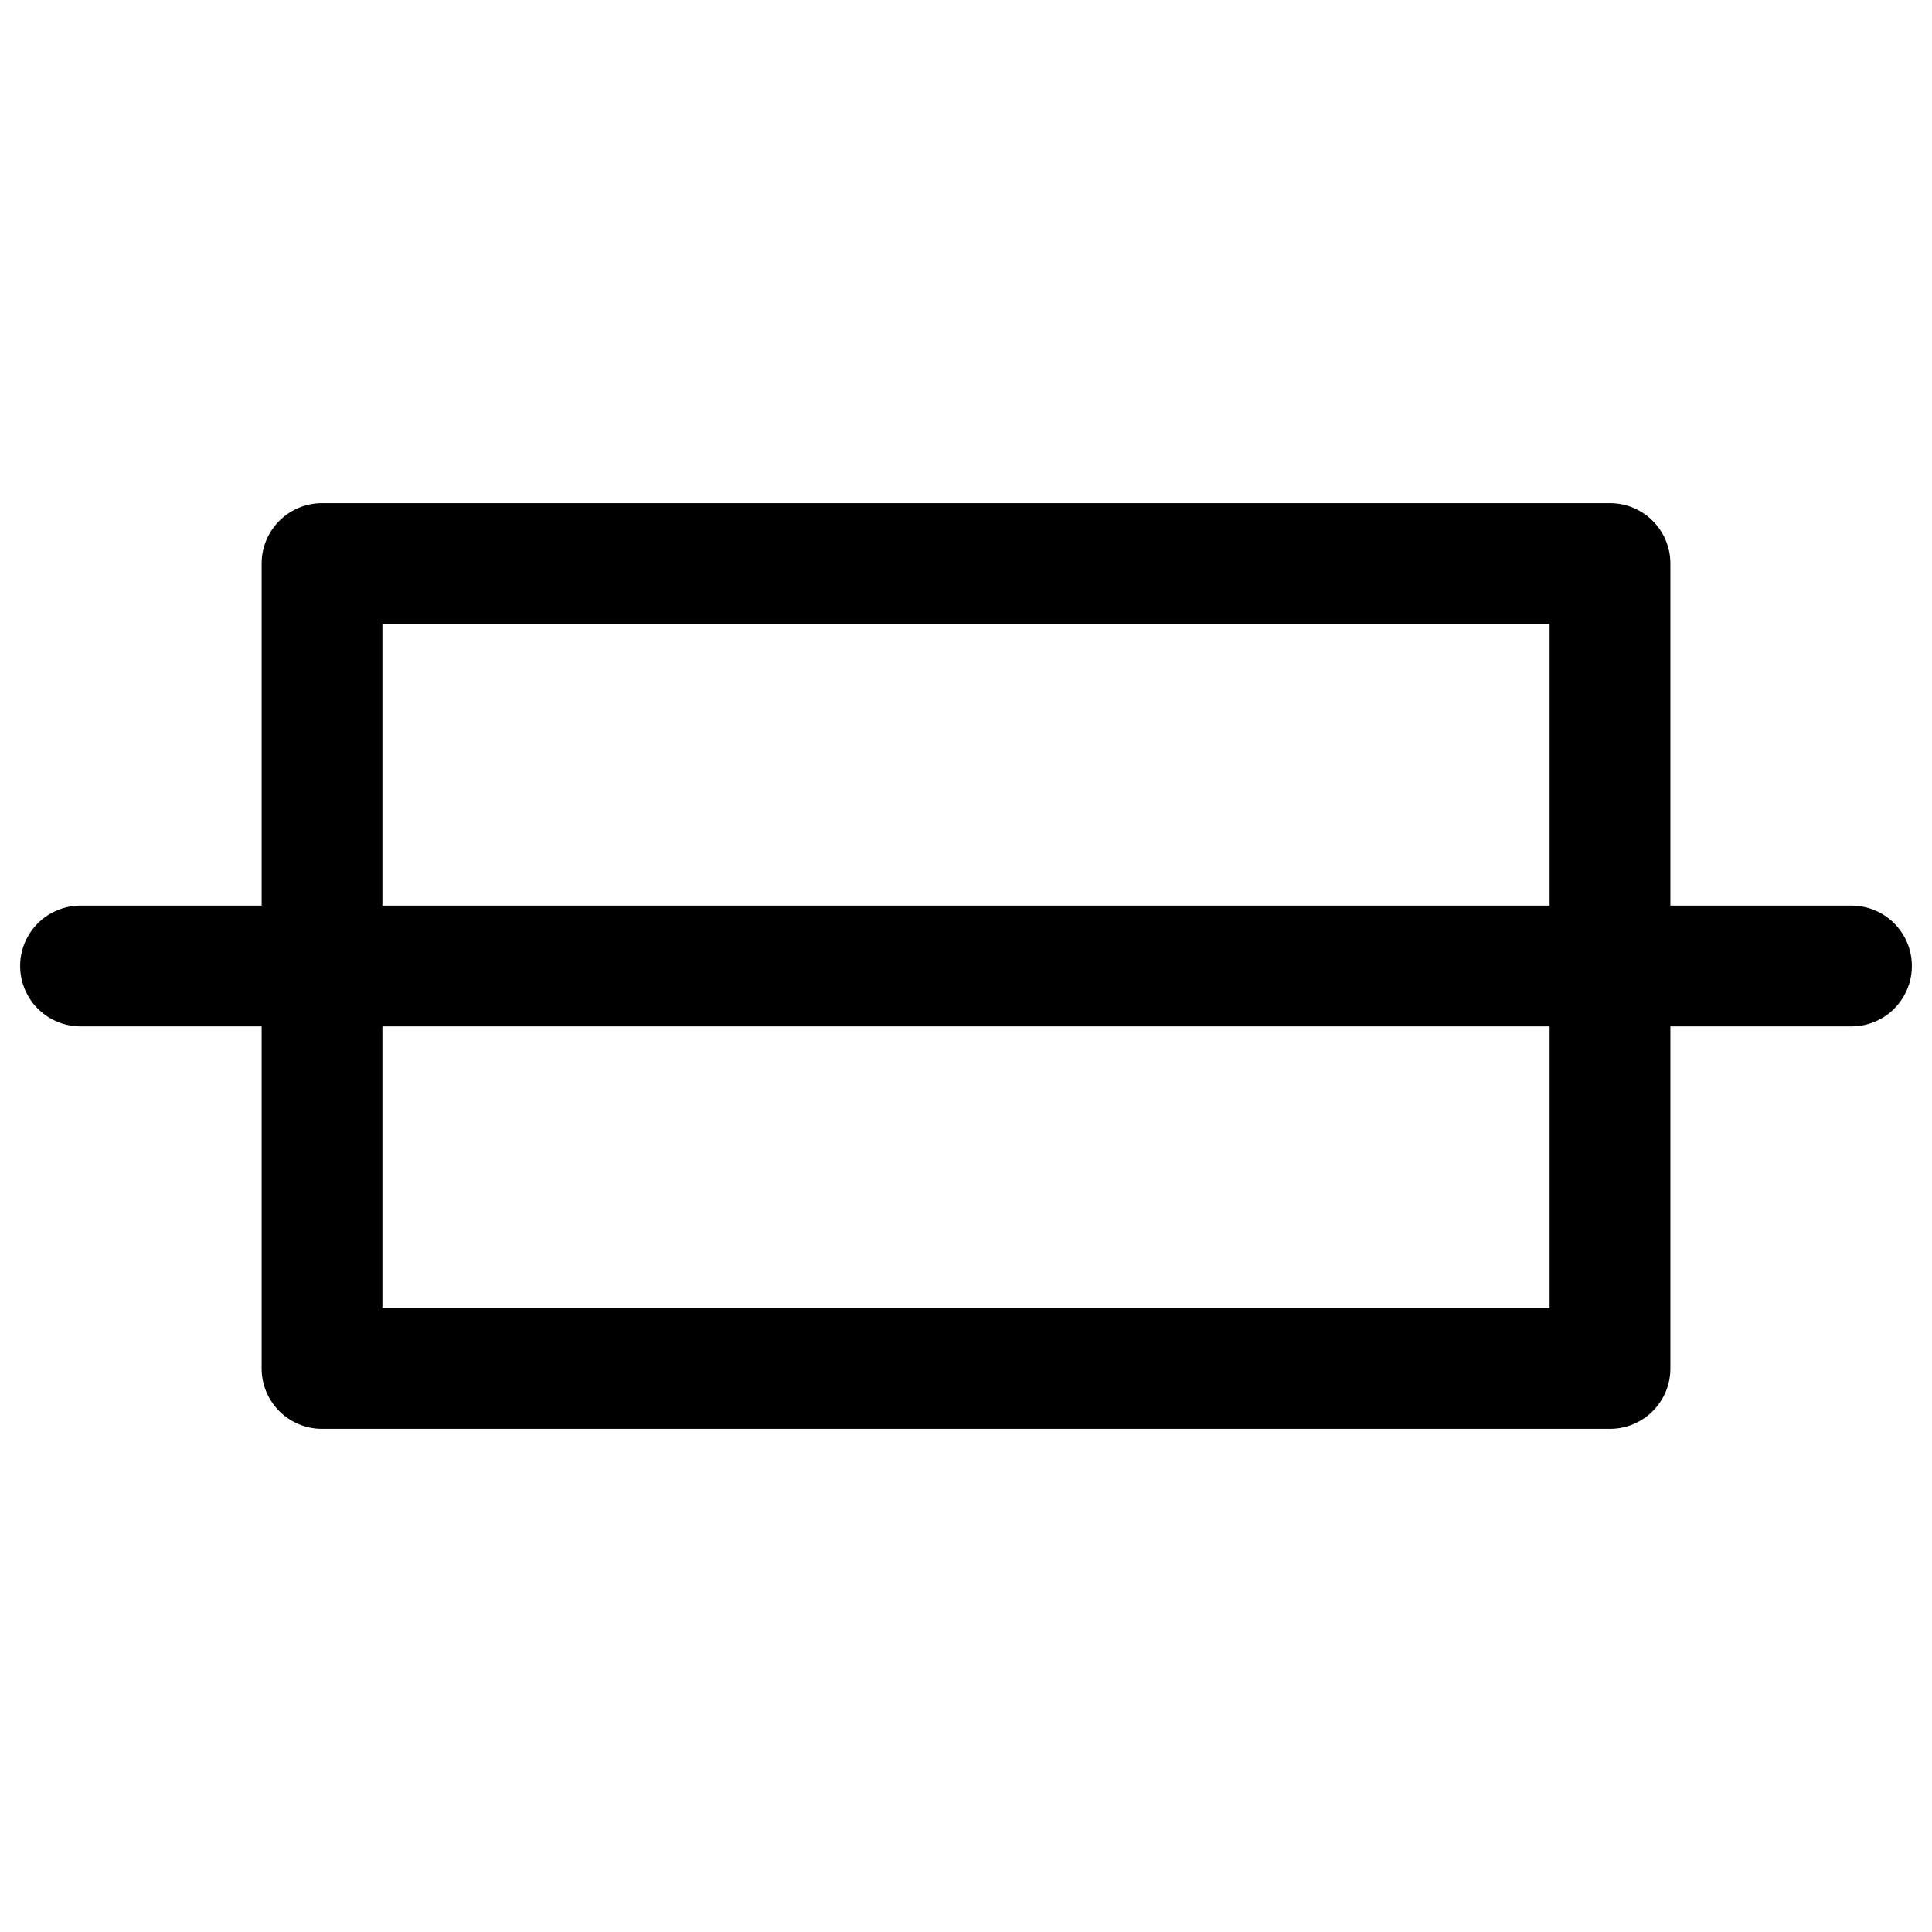
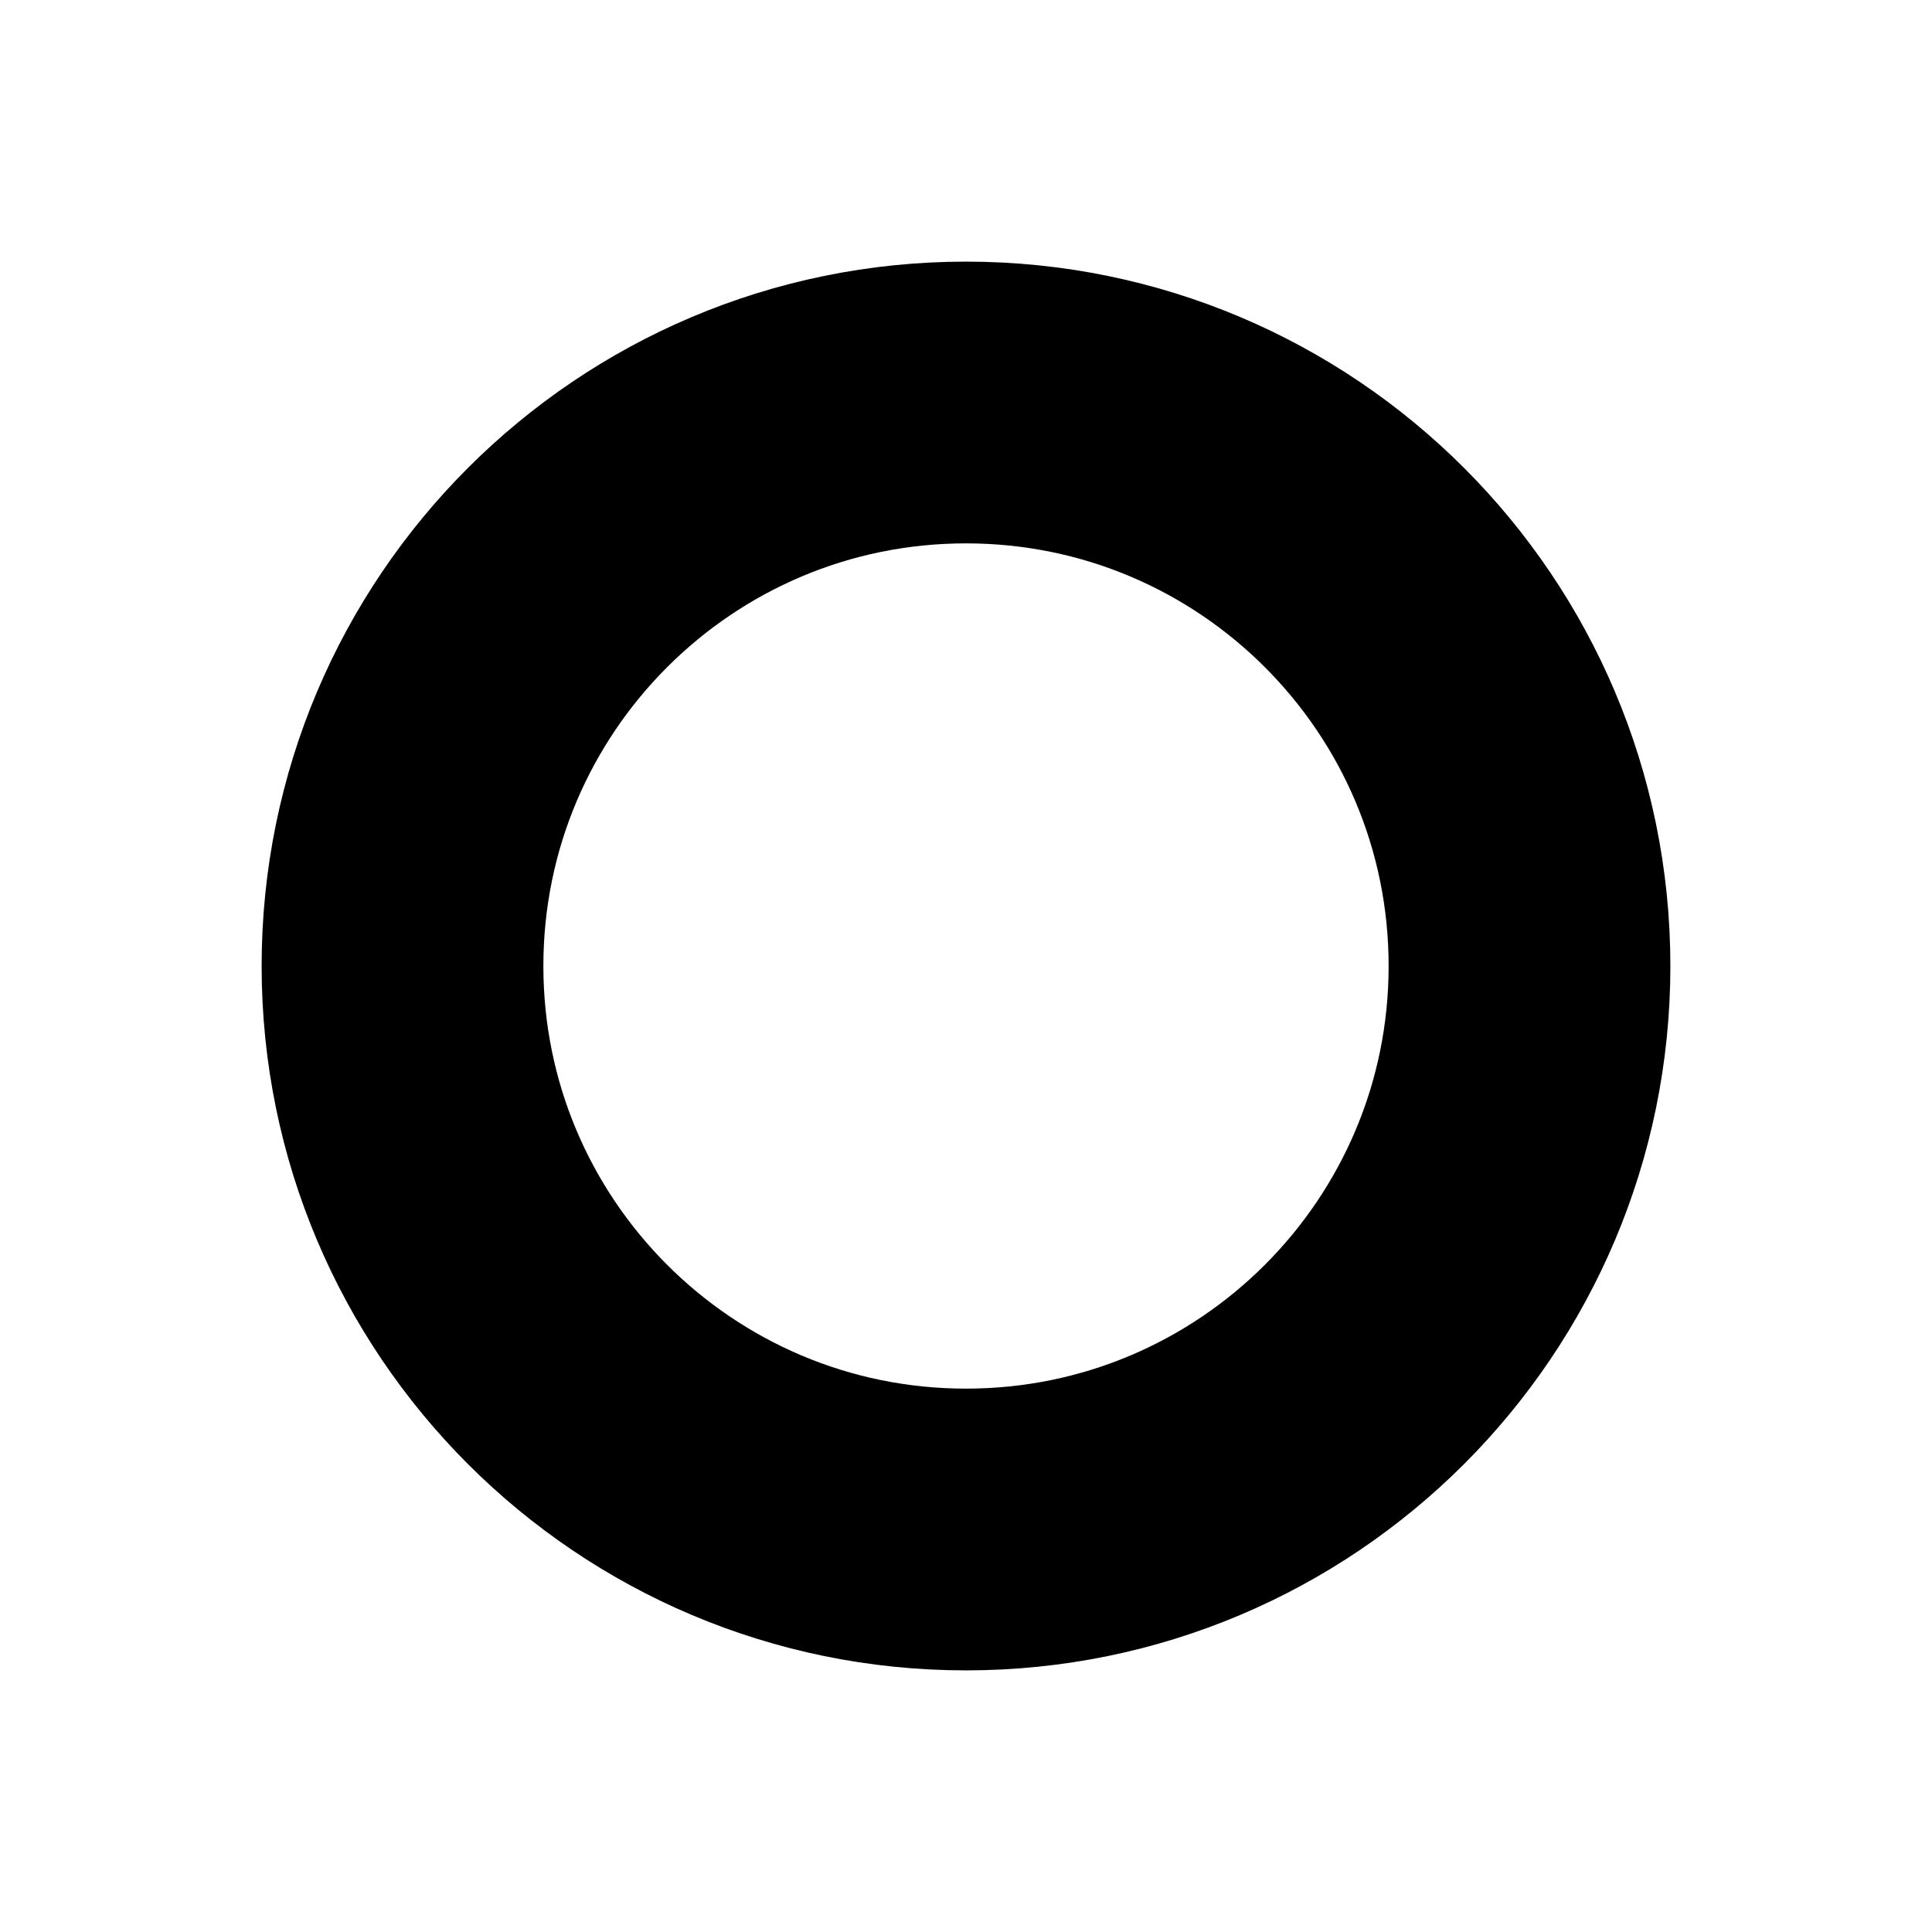
- <svg xmlns="http://www.w3.org/2000/svg" viewBox="0 0 24 24" fill="none" stroke="currentColor" stroke-width="1.5" stroke-linecap="round" stroke-linejoin="round">
-   <line x1="1" y1="12" x2="23" y2="12" />
-   <rect x="4" y="7" width="16" height="10" />
+ <svg xmlns="http://www.w3.org/2000/svg" viewBox="0 0 24 24" fill="none" stroke="currentColor" stroke-linecap="round" stroke-linejoin="round">
+   <circle cx="12" cy="12" r="7" stroke-width="3.5" />
+   <circle cx="12" cy="12" r="7" stroke-width="1" stroke-dasharray="1.6 1.6" stroke-opacity="0.55" />
</svg>
